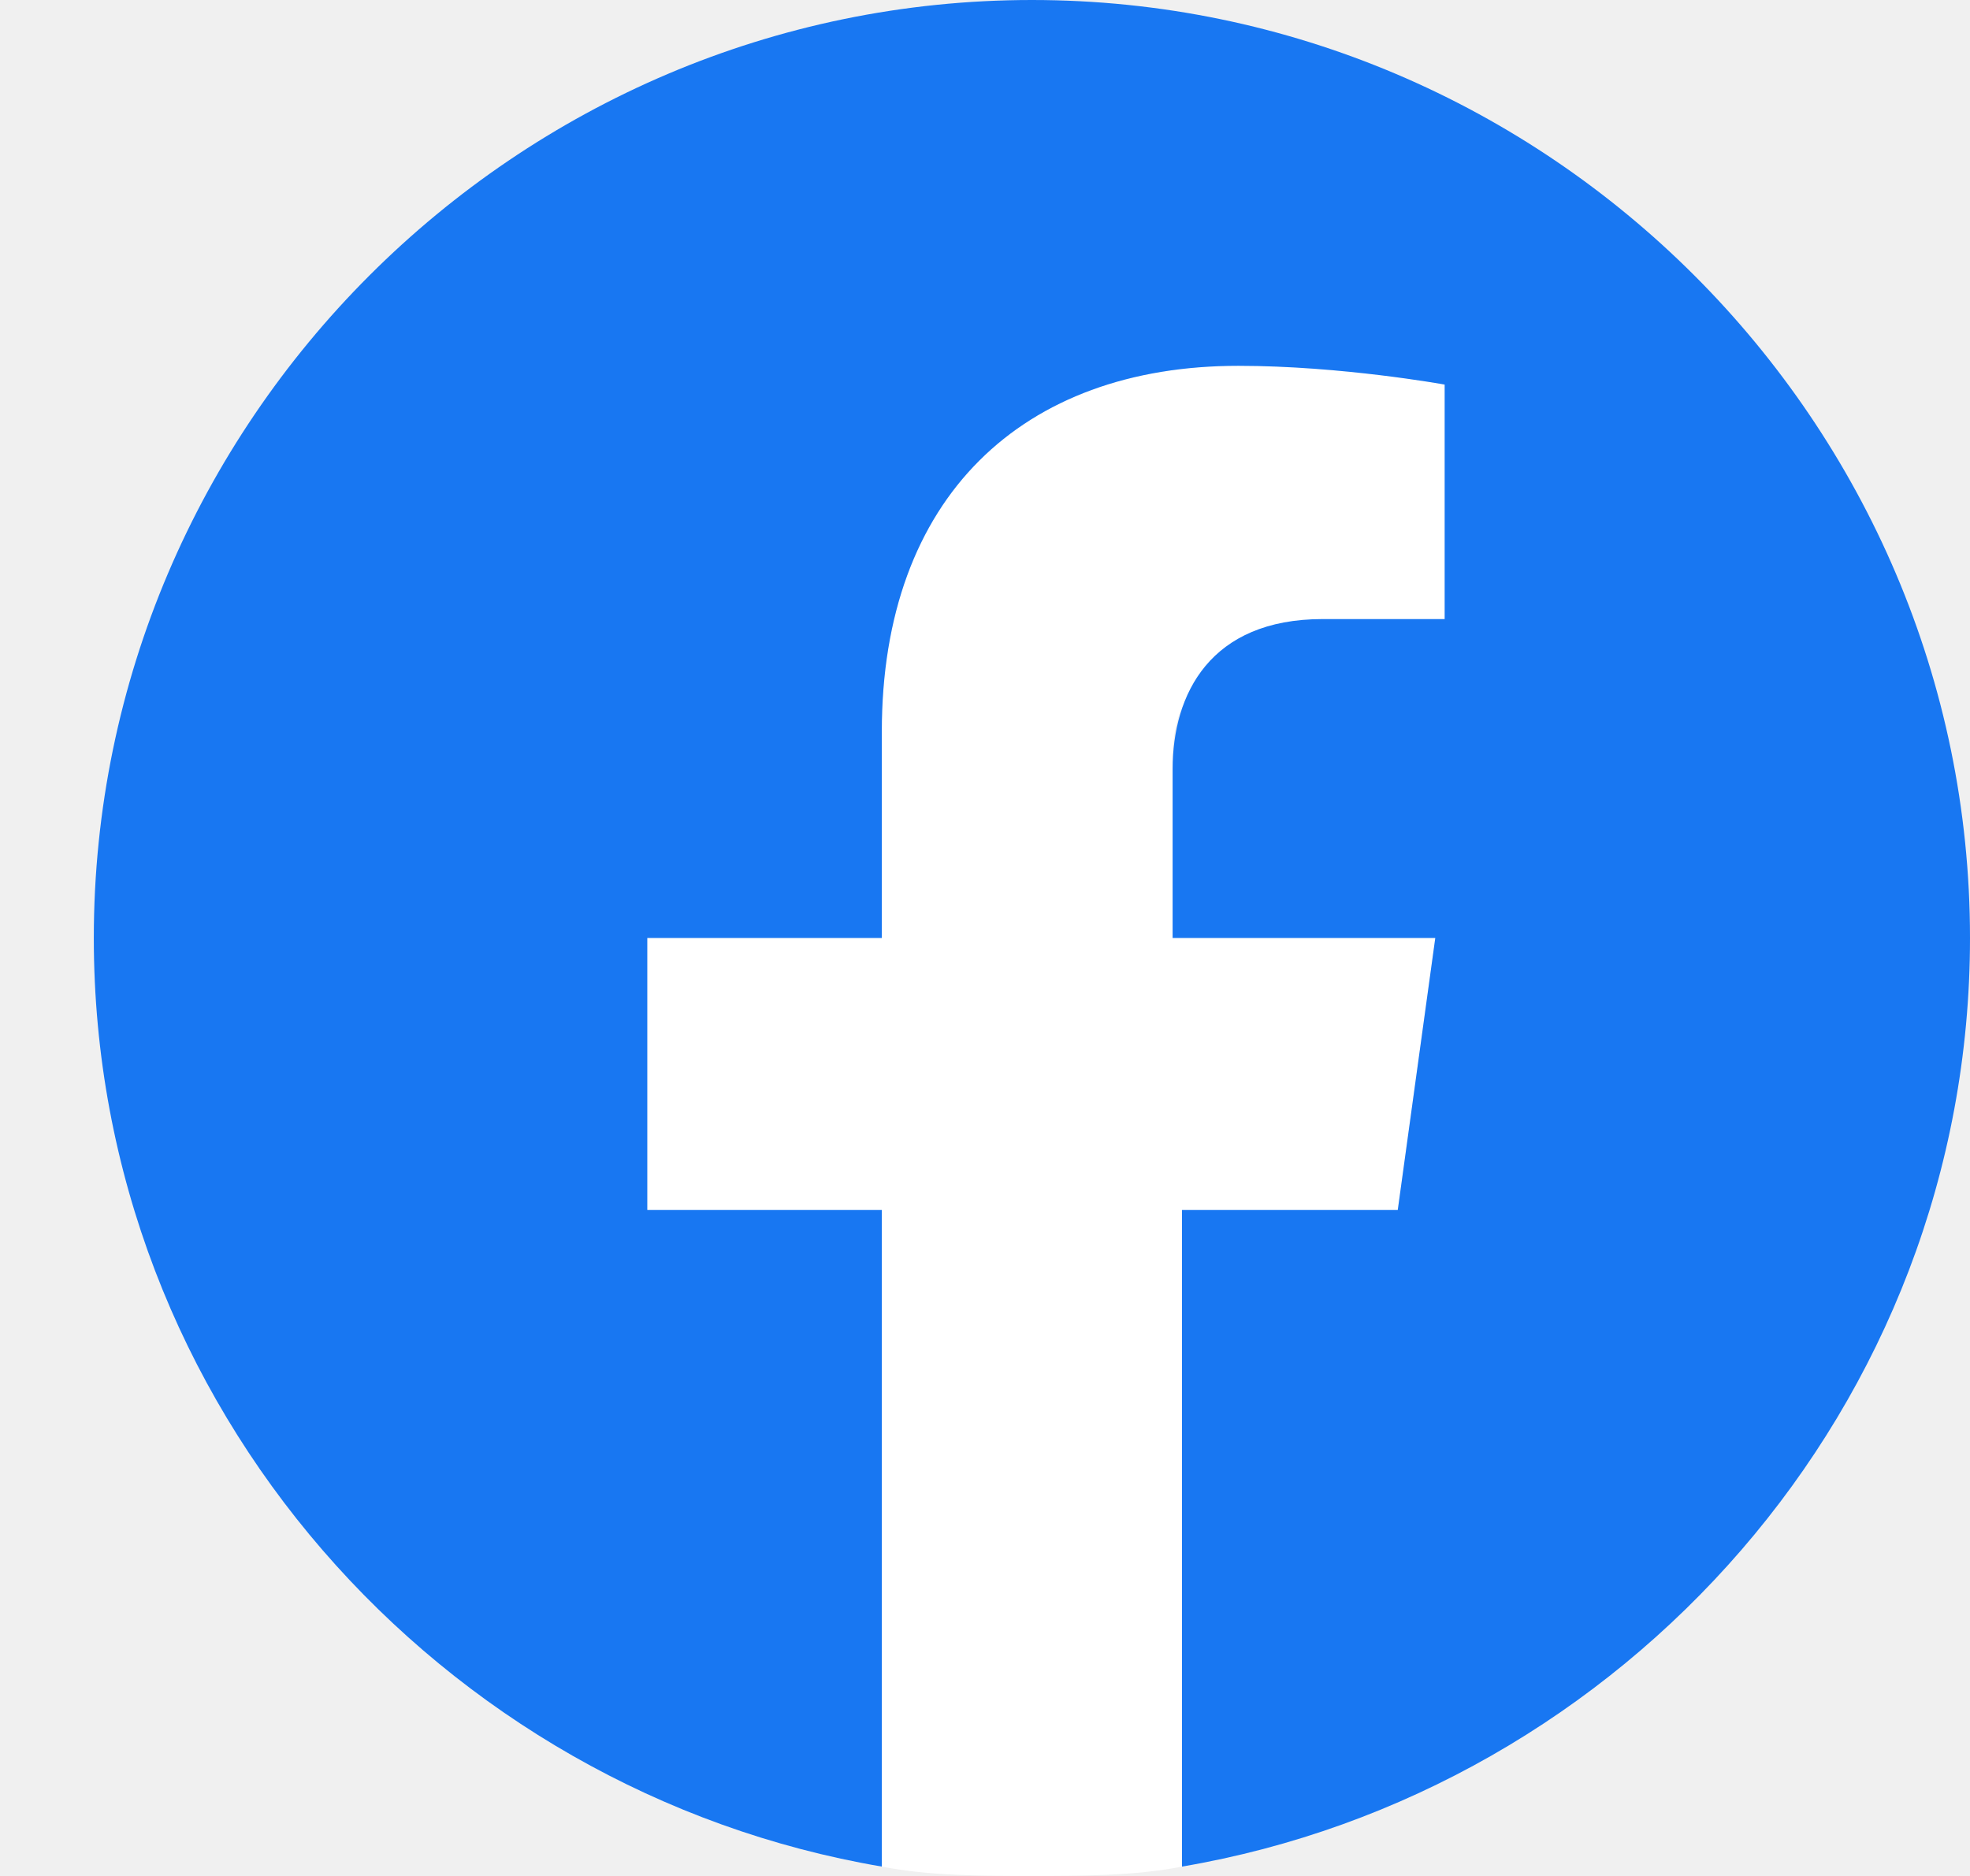
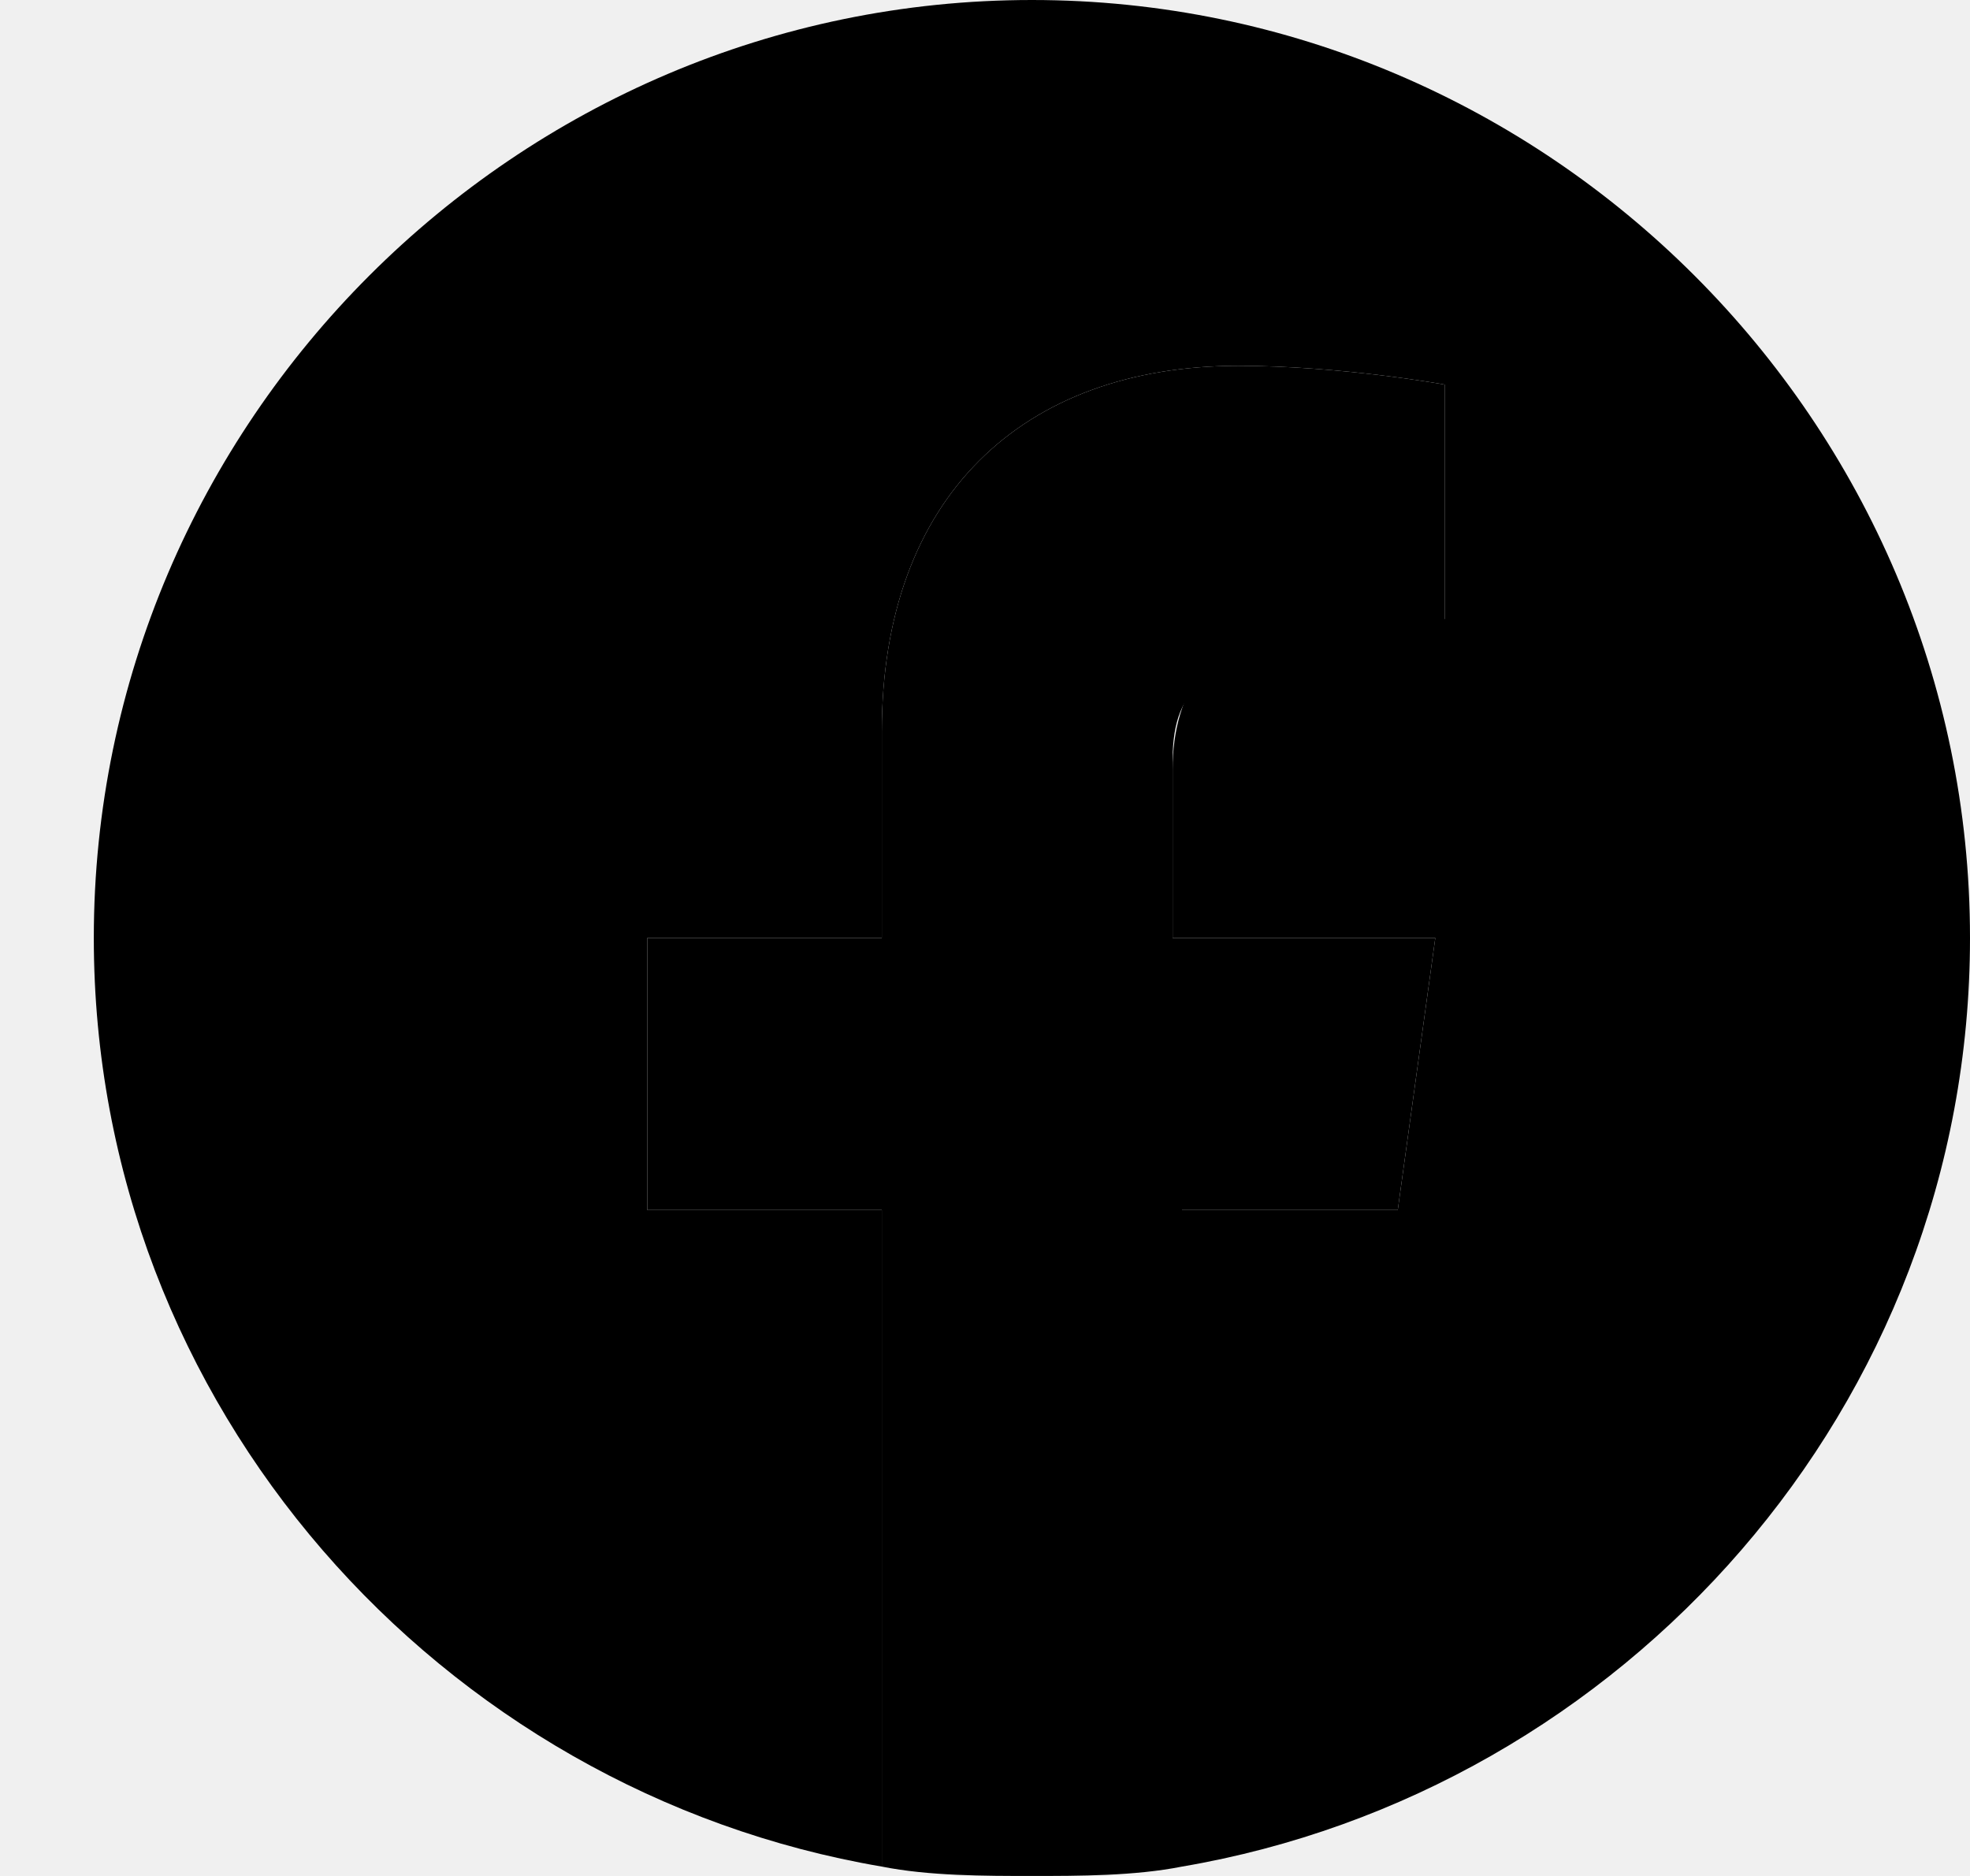
<svg xmlns="http://www.w3.org/2000/svg" viewBox="-1 0 21 20">
-   <path fill="#fff" d="m13.9 12.9.4-2.9h-2.8V8.1c0-.8.4-1.1 1.6-1.1l1.3-.2V4.1s-1.1-.2-2.2-.2c-2.3 0-3.8 1.4-3.8 3.9V10H5.9v2.9h2.5v7c.5.1 1.1.1 1.6.1s1.1 0 1.6-.1v-7h2.3z" />
-   <path fill="#1877f2" d="M20 10c0-5.5-4.5-10-10-10S0 4.5 0 10c0 5 3.7 9.1 8.4 9.9v-7H5.9V10h2.5V7.8c0-2.5 1.5-3.9 3.8-3.9 1.1 0 2.2.2 2.2.2v2.5h-1.3c-1.2 0-1.6.8-1.6 1.6V10h2.8l-.4 2.9h-2.3v7C16.3 19.1 20 15 20 10z" />
+   <path class="center" d="m13.9 12.9.4-2.9h-2.8V8.1c0-.8.4-1.1 1.6-1.1l1.3-.2V4.1s-1.1-.2-2.2-.2c-2.3 0-3.8 1.4-3.8 3.9V10H5.9v2.9h2.5v7c.5.1 1.1.1 1.6.1s1.1 0 1.6-.1v-7h2.3z" />
+   <path d="M20 10c0-5.5-4.5-10-10-10S0 4.5 0 10c0 5 3.7 9.1 8.4 9.9v-7H5.9V10h2.5V7.8c0-2.5 1.5-3.9 3.8-3.9 1.1 0 2.2.2 2.2.2v2.5h-1.3c-1.2 0-1.6.8-1.6 1.6V10h2.8l-.4 2.9h-2.3v7C16.3 19.1 20 15 20 10z" />
</svg>
